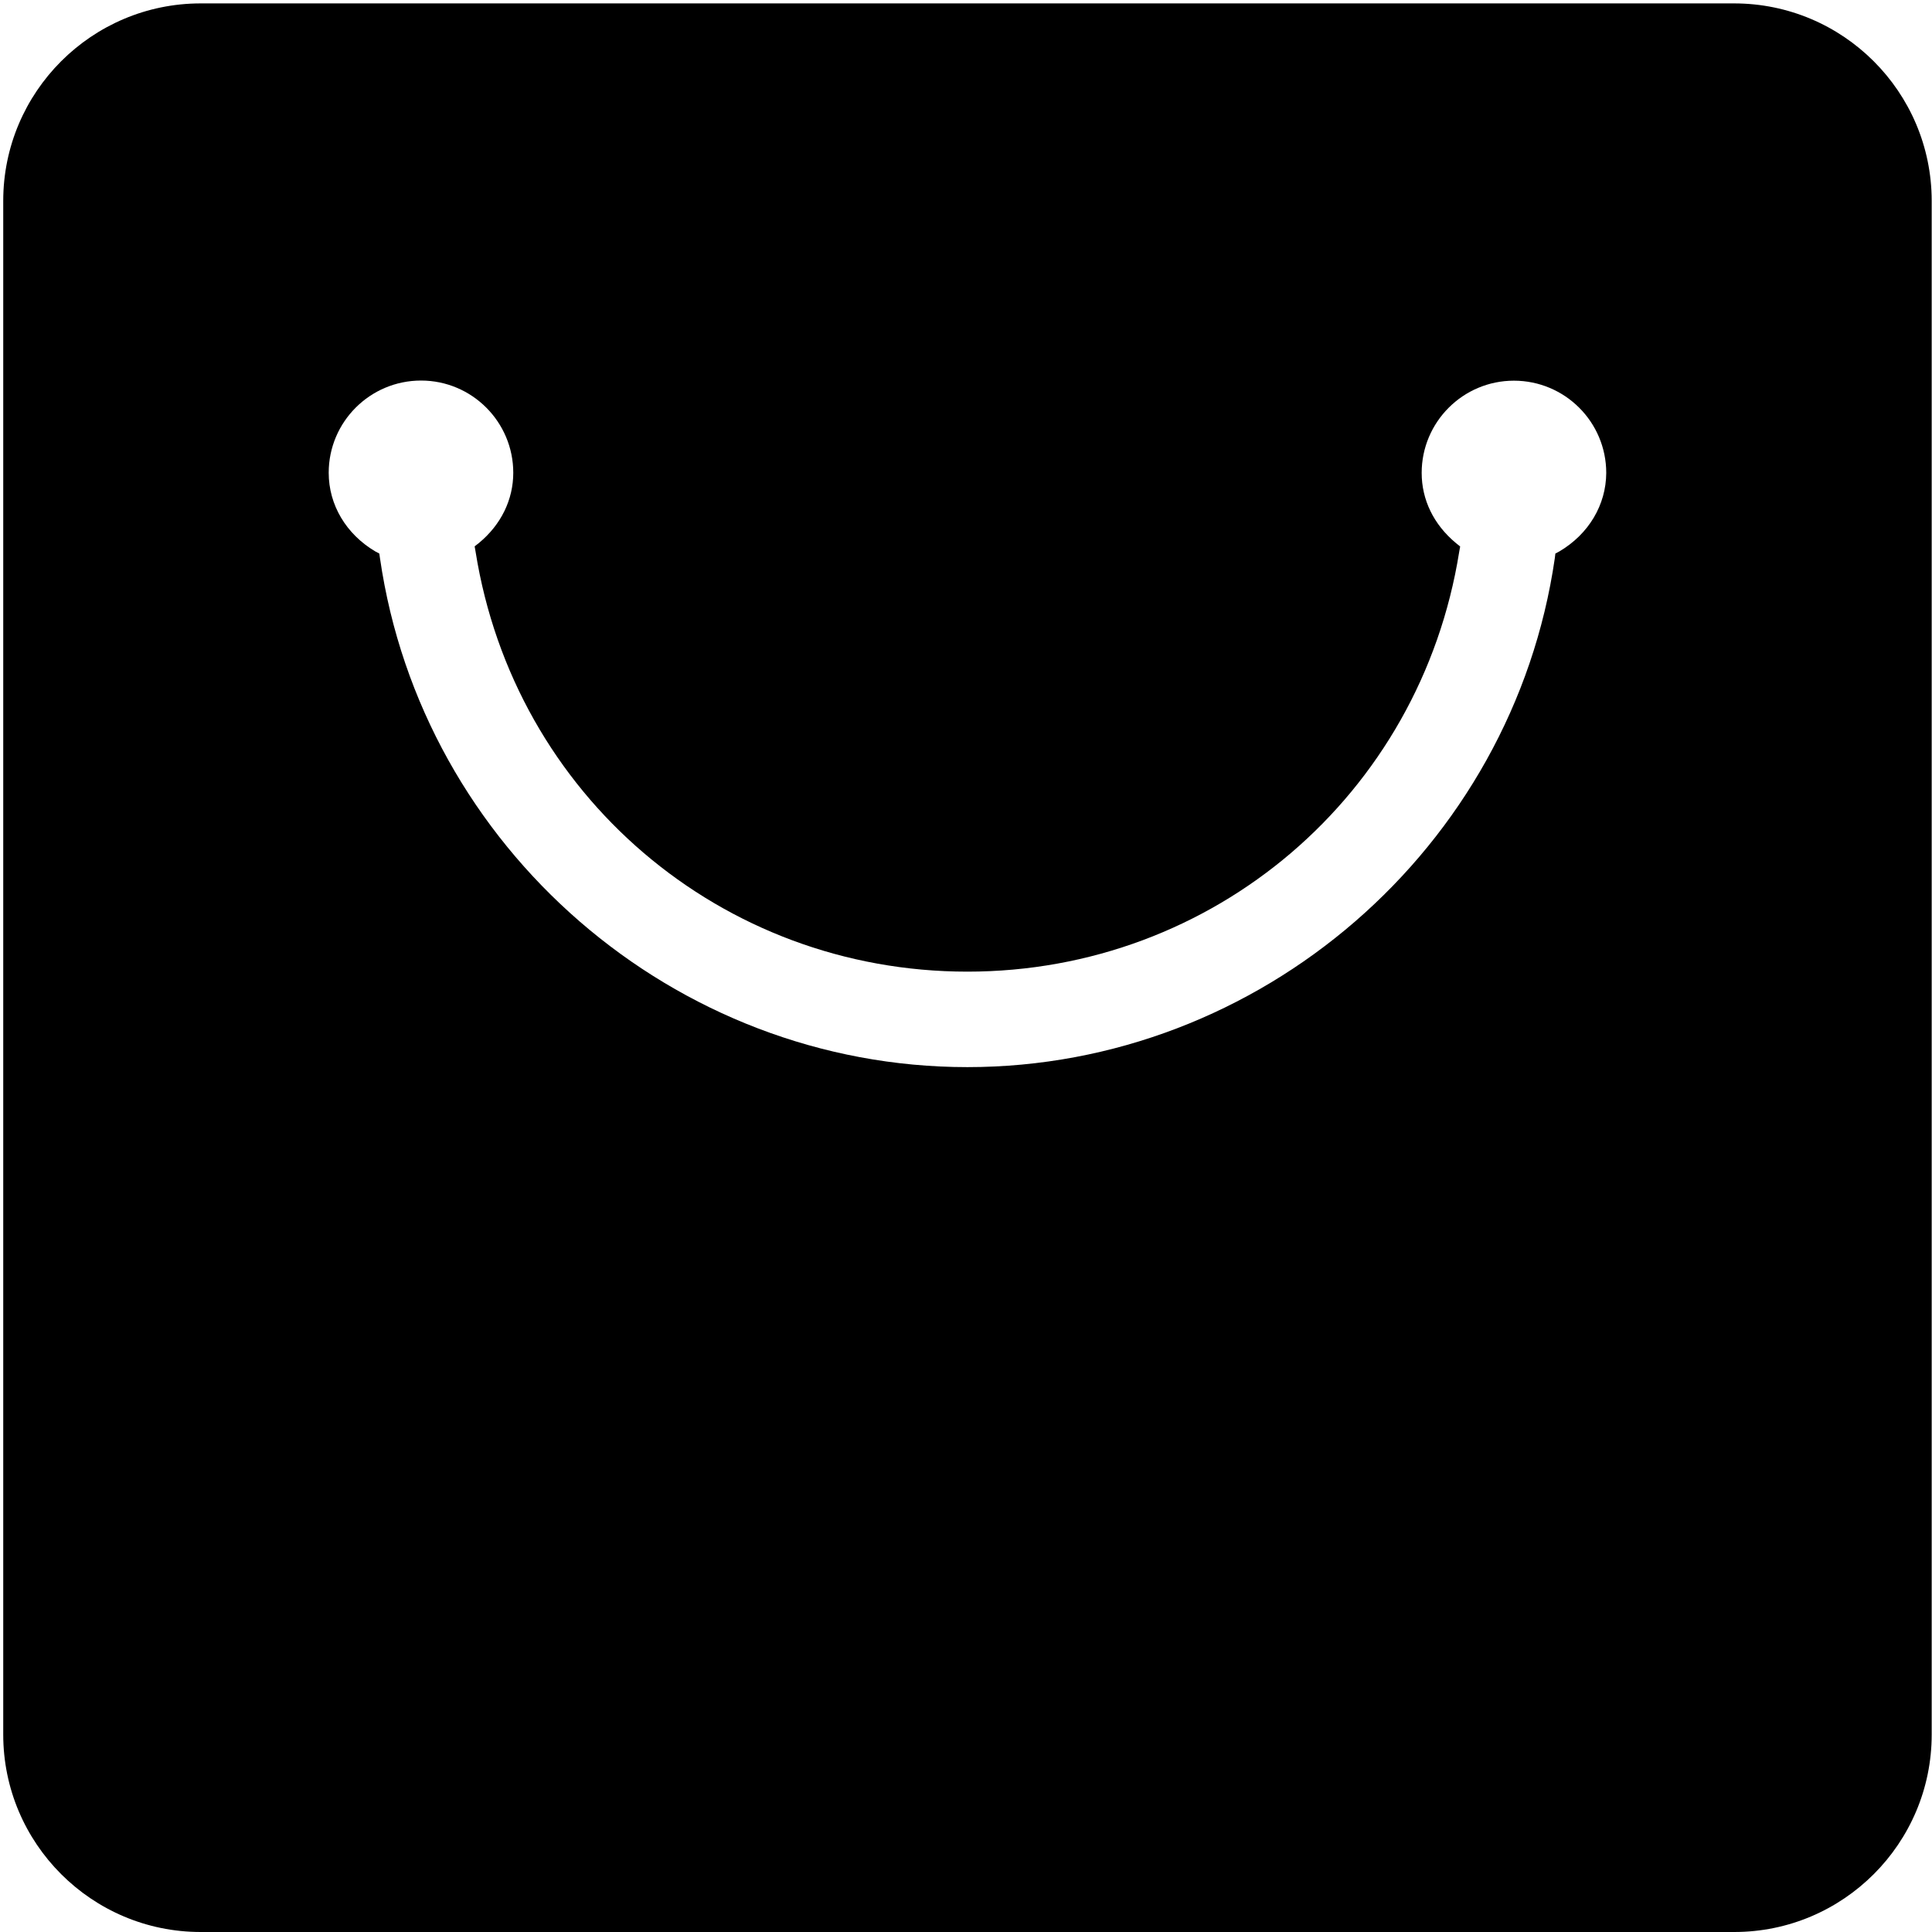
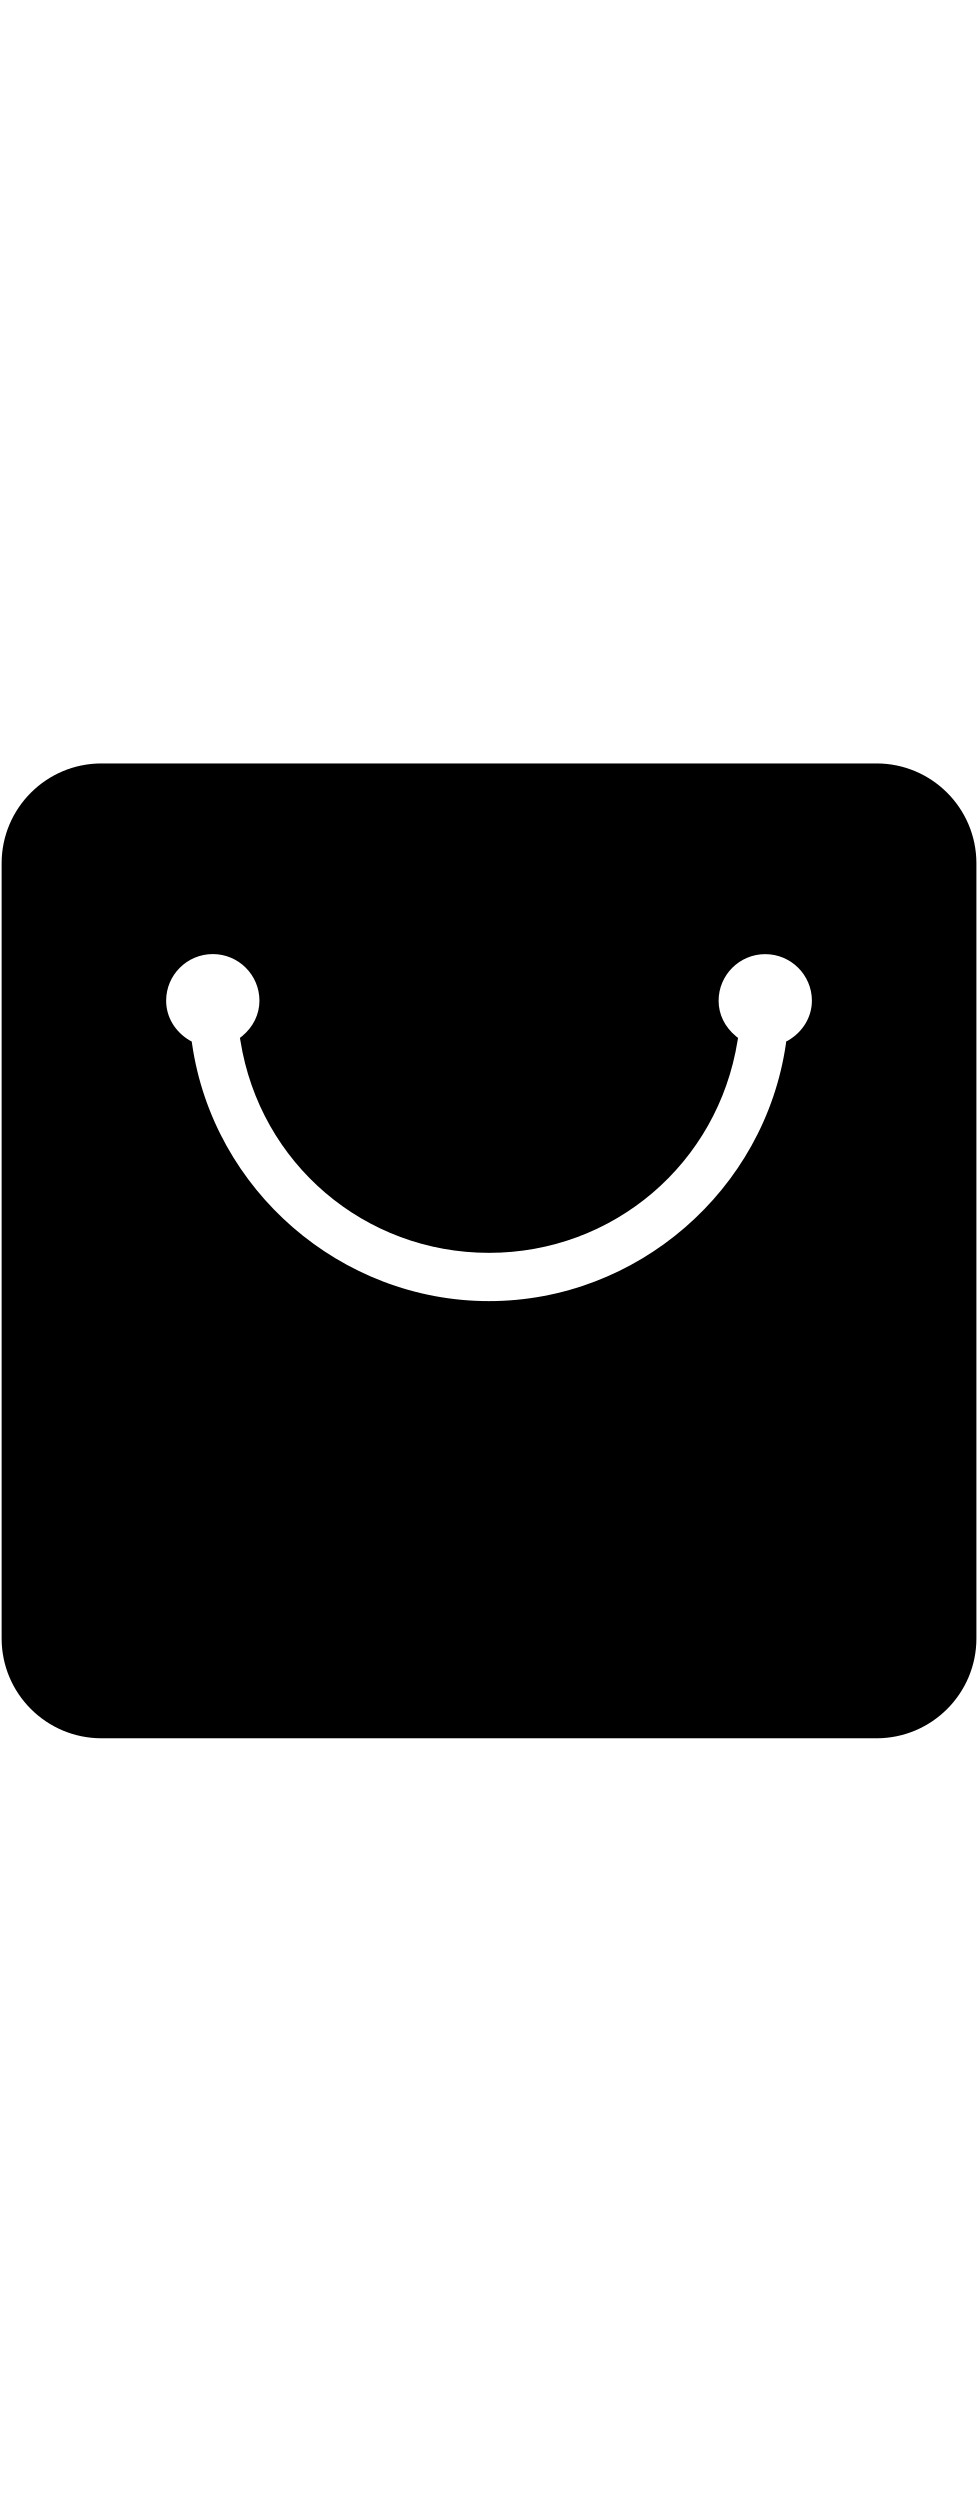
- <svg xmlns="http://www.w3.org/2000/svg" t="1526283372703" class="icon" style="" viewBox="0 0 1024 1024" version="1.1" p-id="2234" width="128" height="128">
+ <svg xmlns="http://www.w3.org/2000/svg" t="1526283372703" class="icon" style="" viewBox="0 0 1024 1024" version="1.1" p-id="2234" width="50" height="128">
  <defs>
    <style type="text/css" />
  </defs>
  <path d="M919.096 1.803 106.384 1.803c-57.742 0-104.671 46.928-104.671 104.671l0 812.856c0 57.742 46.928 104.67 104.671 104.67l812.784 0c57.742 0 104.67-46.928 104.67-104.67L1023.838 106.402C1023.768 48.66 976.837 1.803 919.096 1.803zM826.535 292.243l-2.161 1.154-0.289 2.45C801.808 449.609 667.945 565.597 512.74 565.597c-155.203 0-289.07-115.988-311.344-269.751l-0.36-2.45-2.163-1.154c-15.427-9.155-24.654-24.654-24.654-41.667 0-26.96 21.915-48.876 48.948-48.876 26.96 0 48.876 21.915 48.876 48.876 0 14.202-6.416 27.465-18.166 37.196l-2.307 1.802 0.505 2.884c20.544 128.963 130.19 222.534 260.668 222.534 130.479 0 240.123-93.641 260.668-222.534l0.506-2.812-2.235-1.802c-11.822-9.804-18.166-22.996-18.166-37.197 0-26.96 21.915-48.876 48.876-48.876l0 0 0 0 0 0c27.032 0 48.948 21.914 48.948 48.876C851.262 267.589 842.035 283.088 826.535 292.243z" p-id="2235" />
</svg>
